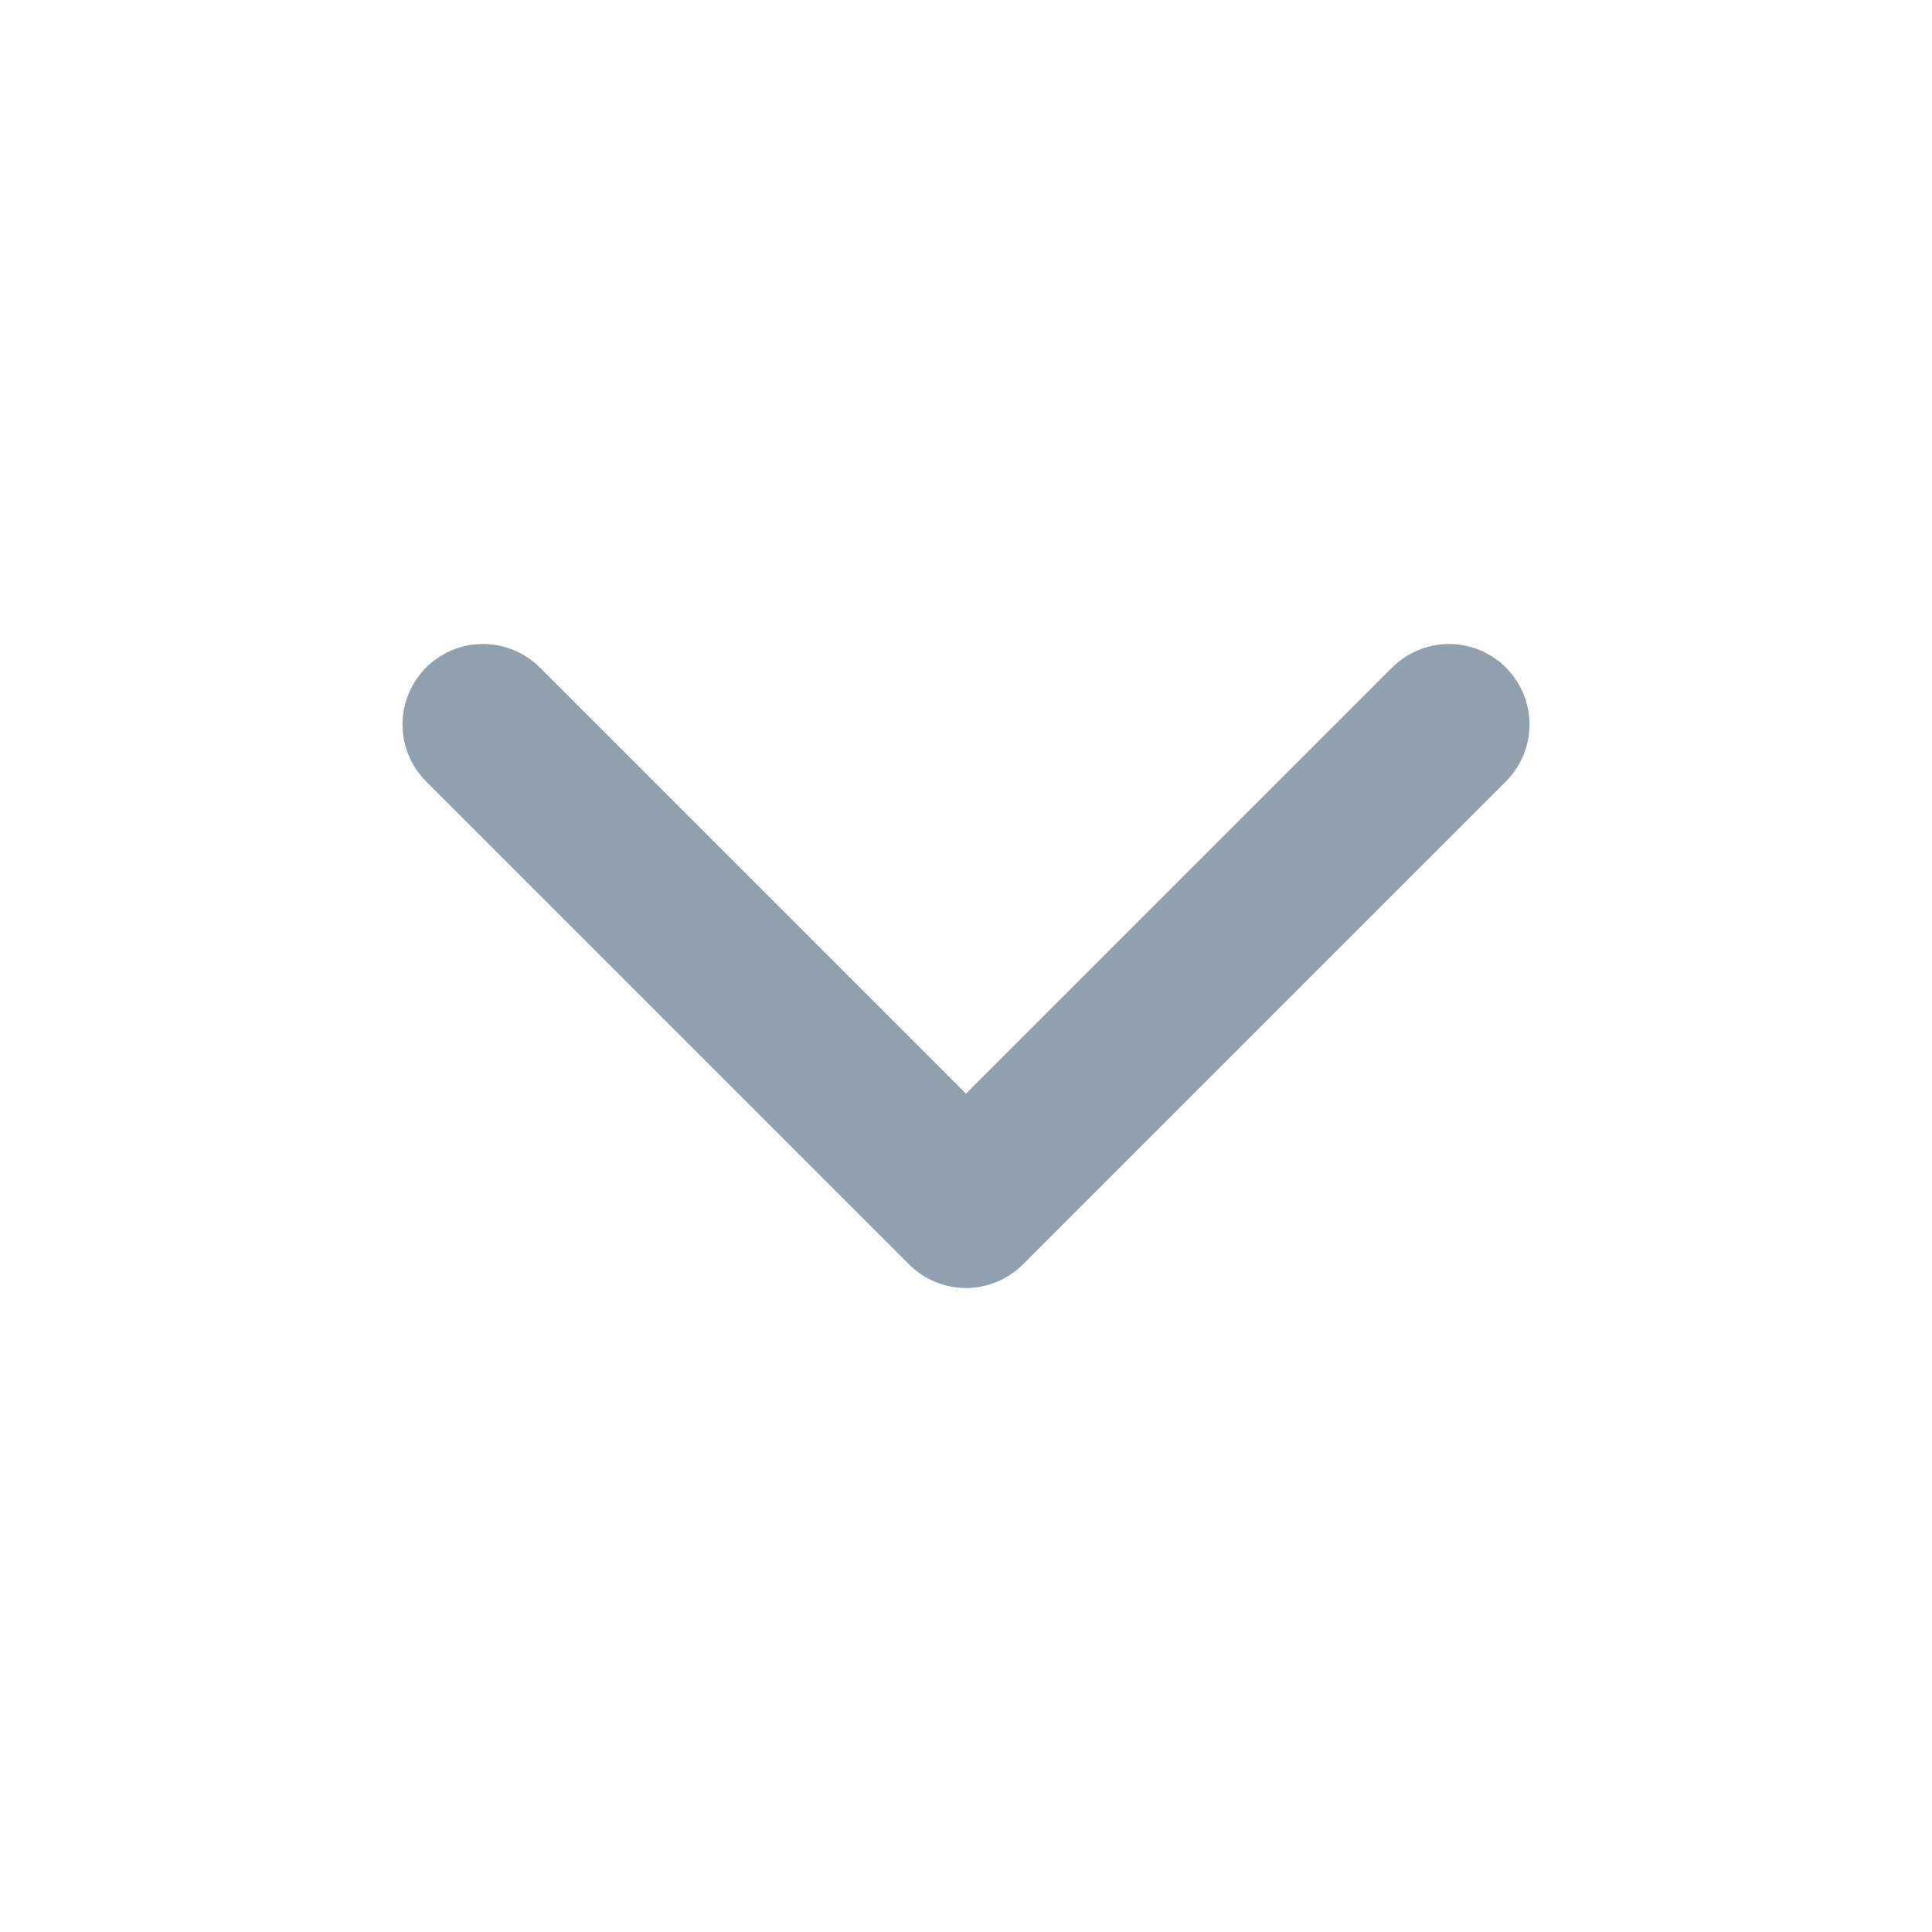
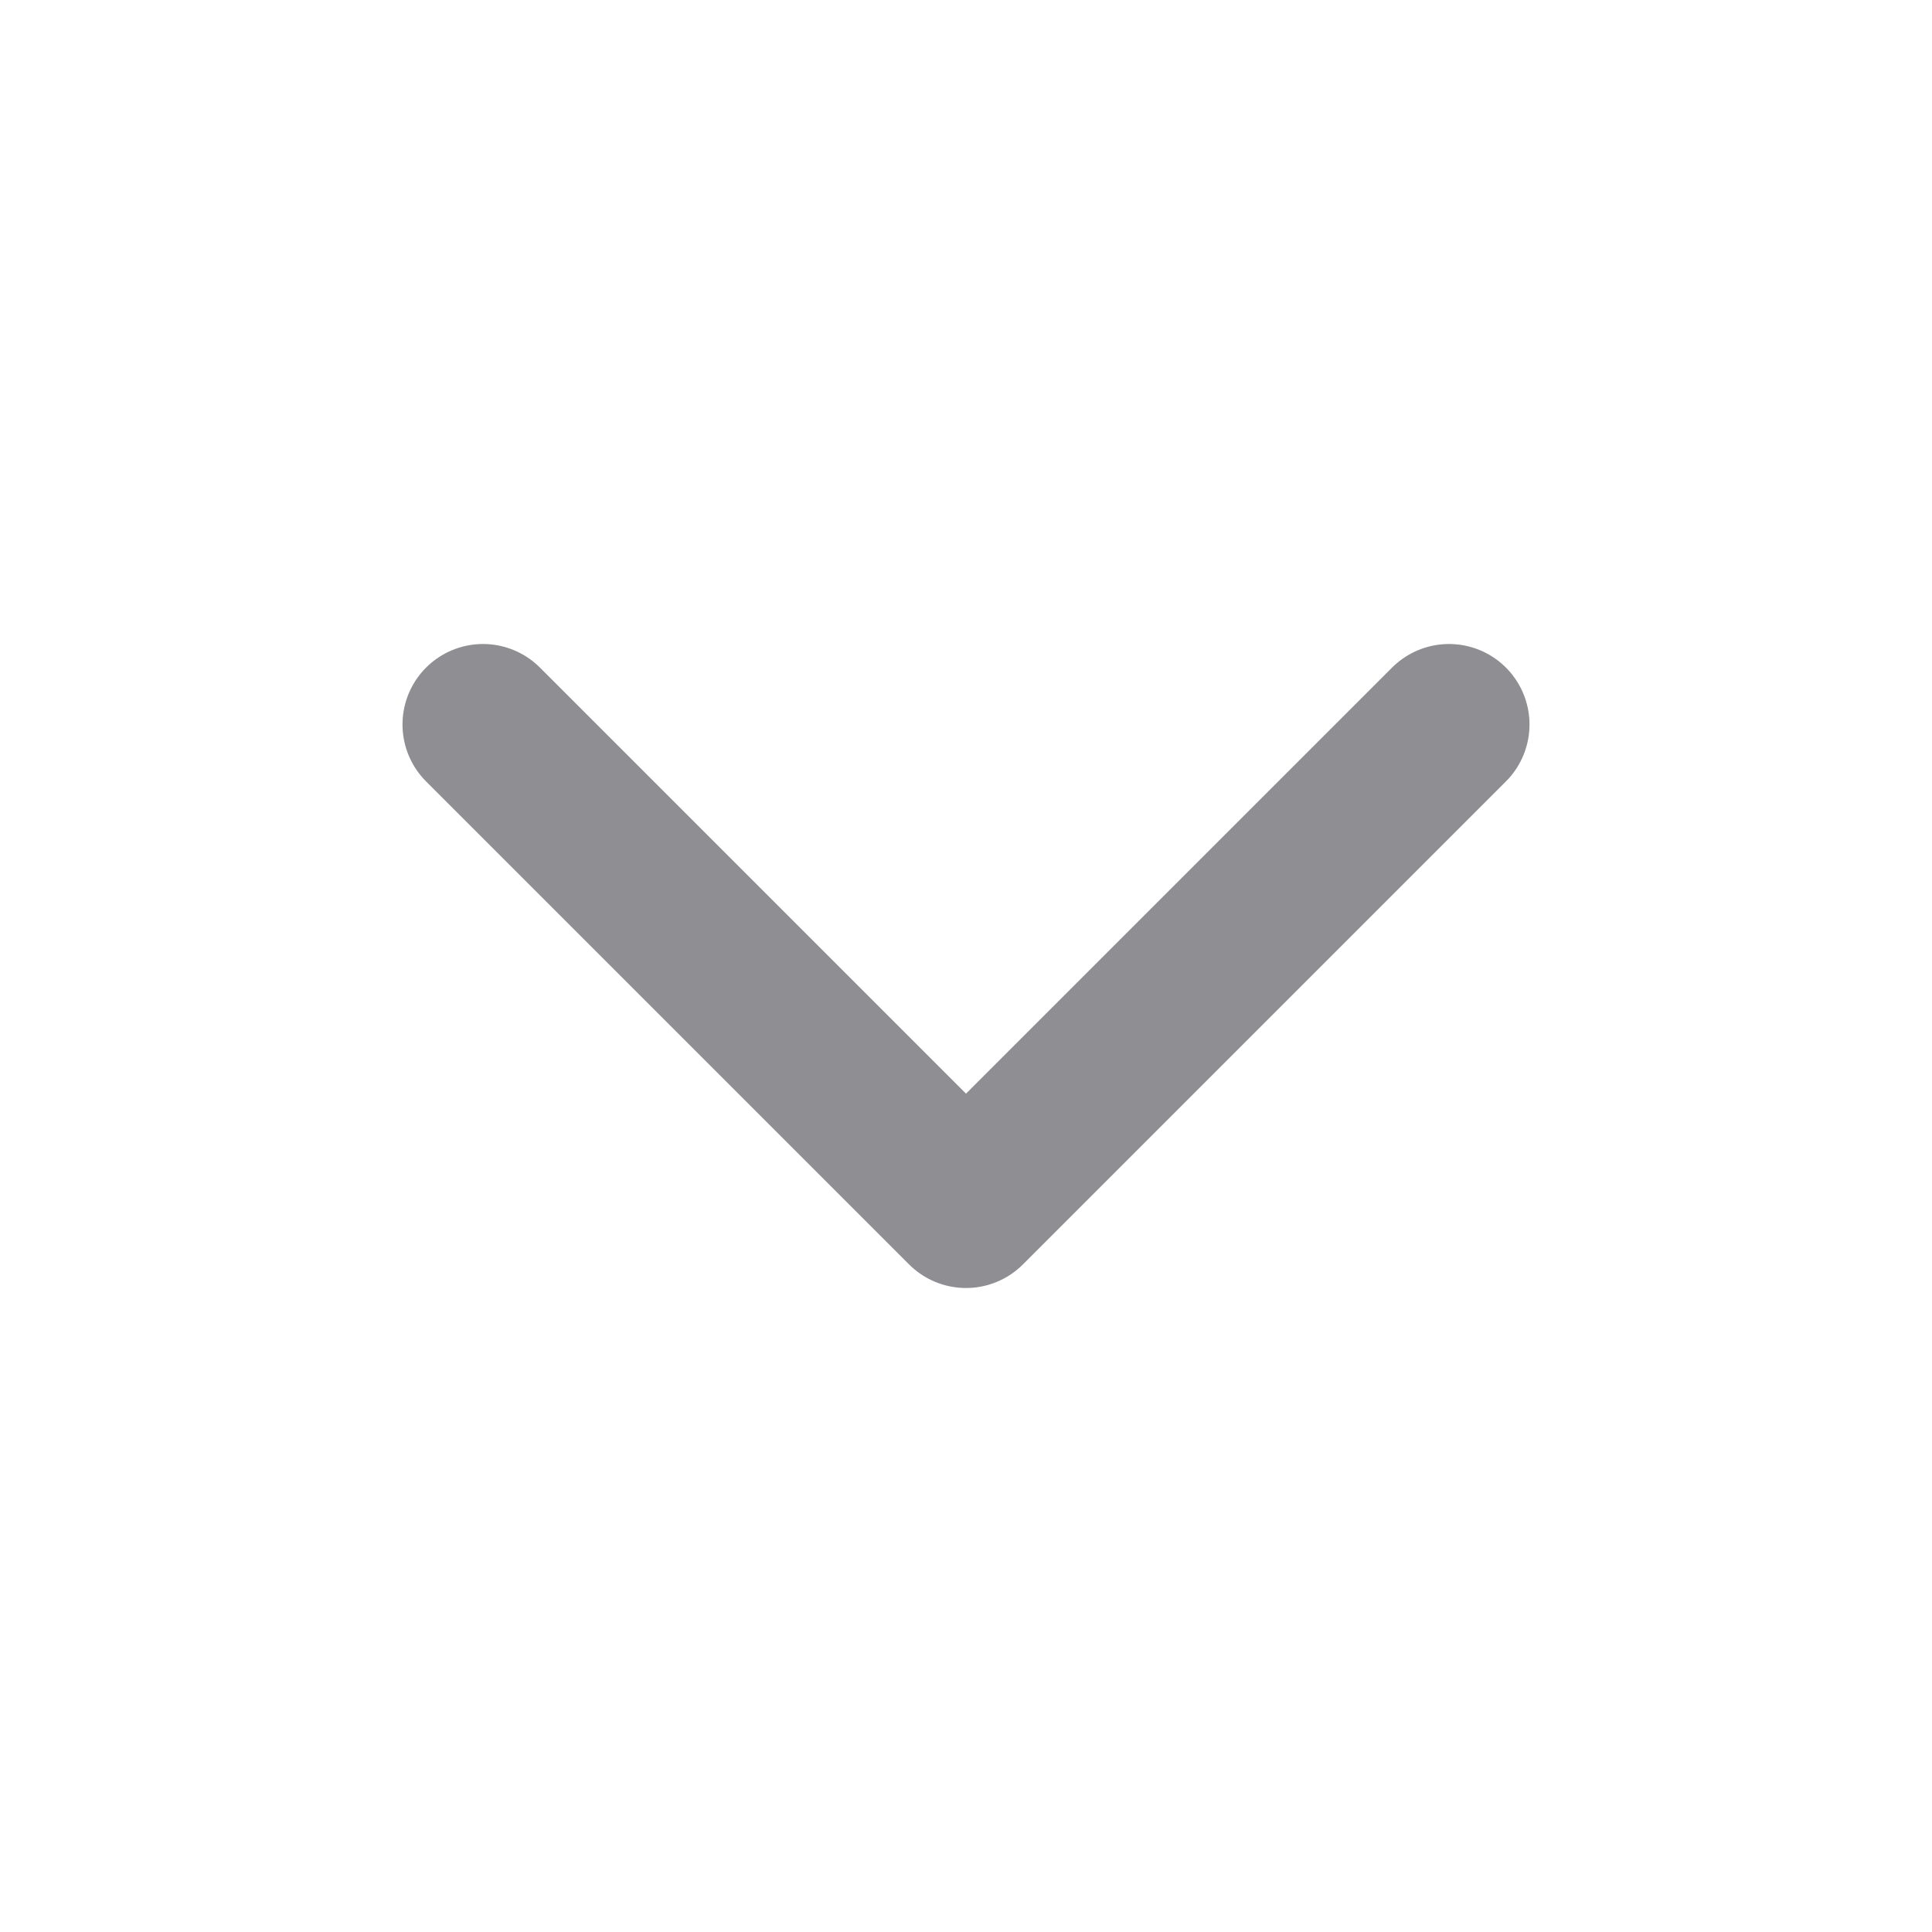
- <svg xmlns="http://www.w3.org/2000/svg" width="24" height="24" viewBox="0 0 24 24" fill="none" stroke="#91a0ae" stroke-width="2" stroke-linecap="round" stroke-linejoin="round">
+ <svg xmlns="http://www.w3.org/2000/svg" width="24" height="24" viewBox="0 0 24 24" fill="none" stroke="#8e8e93" stroke-width="2" stroke-linecap="round" stroke-linejoin="round">
  <path d="M6 9l6 6l6 -6" />
</svg>
